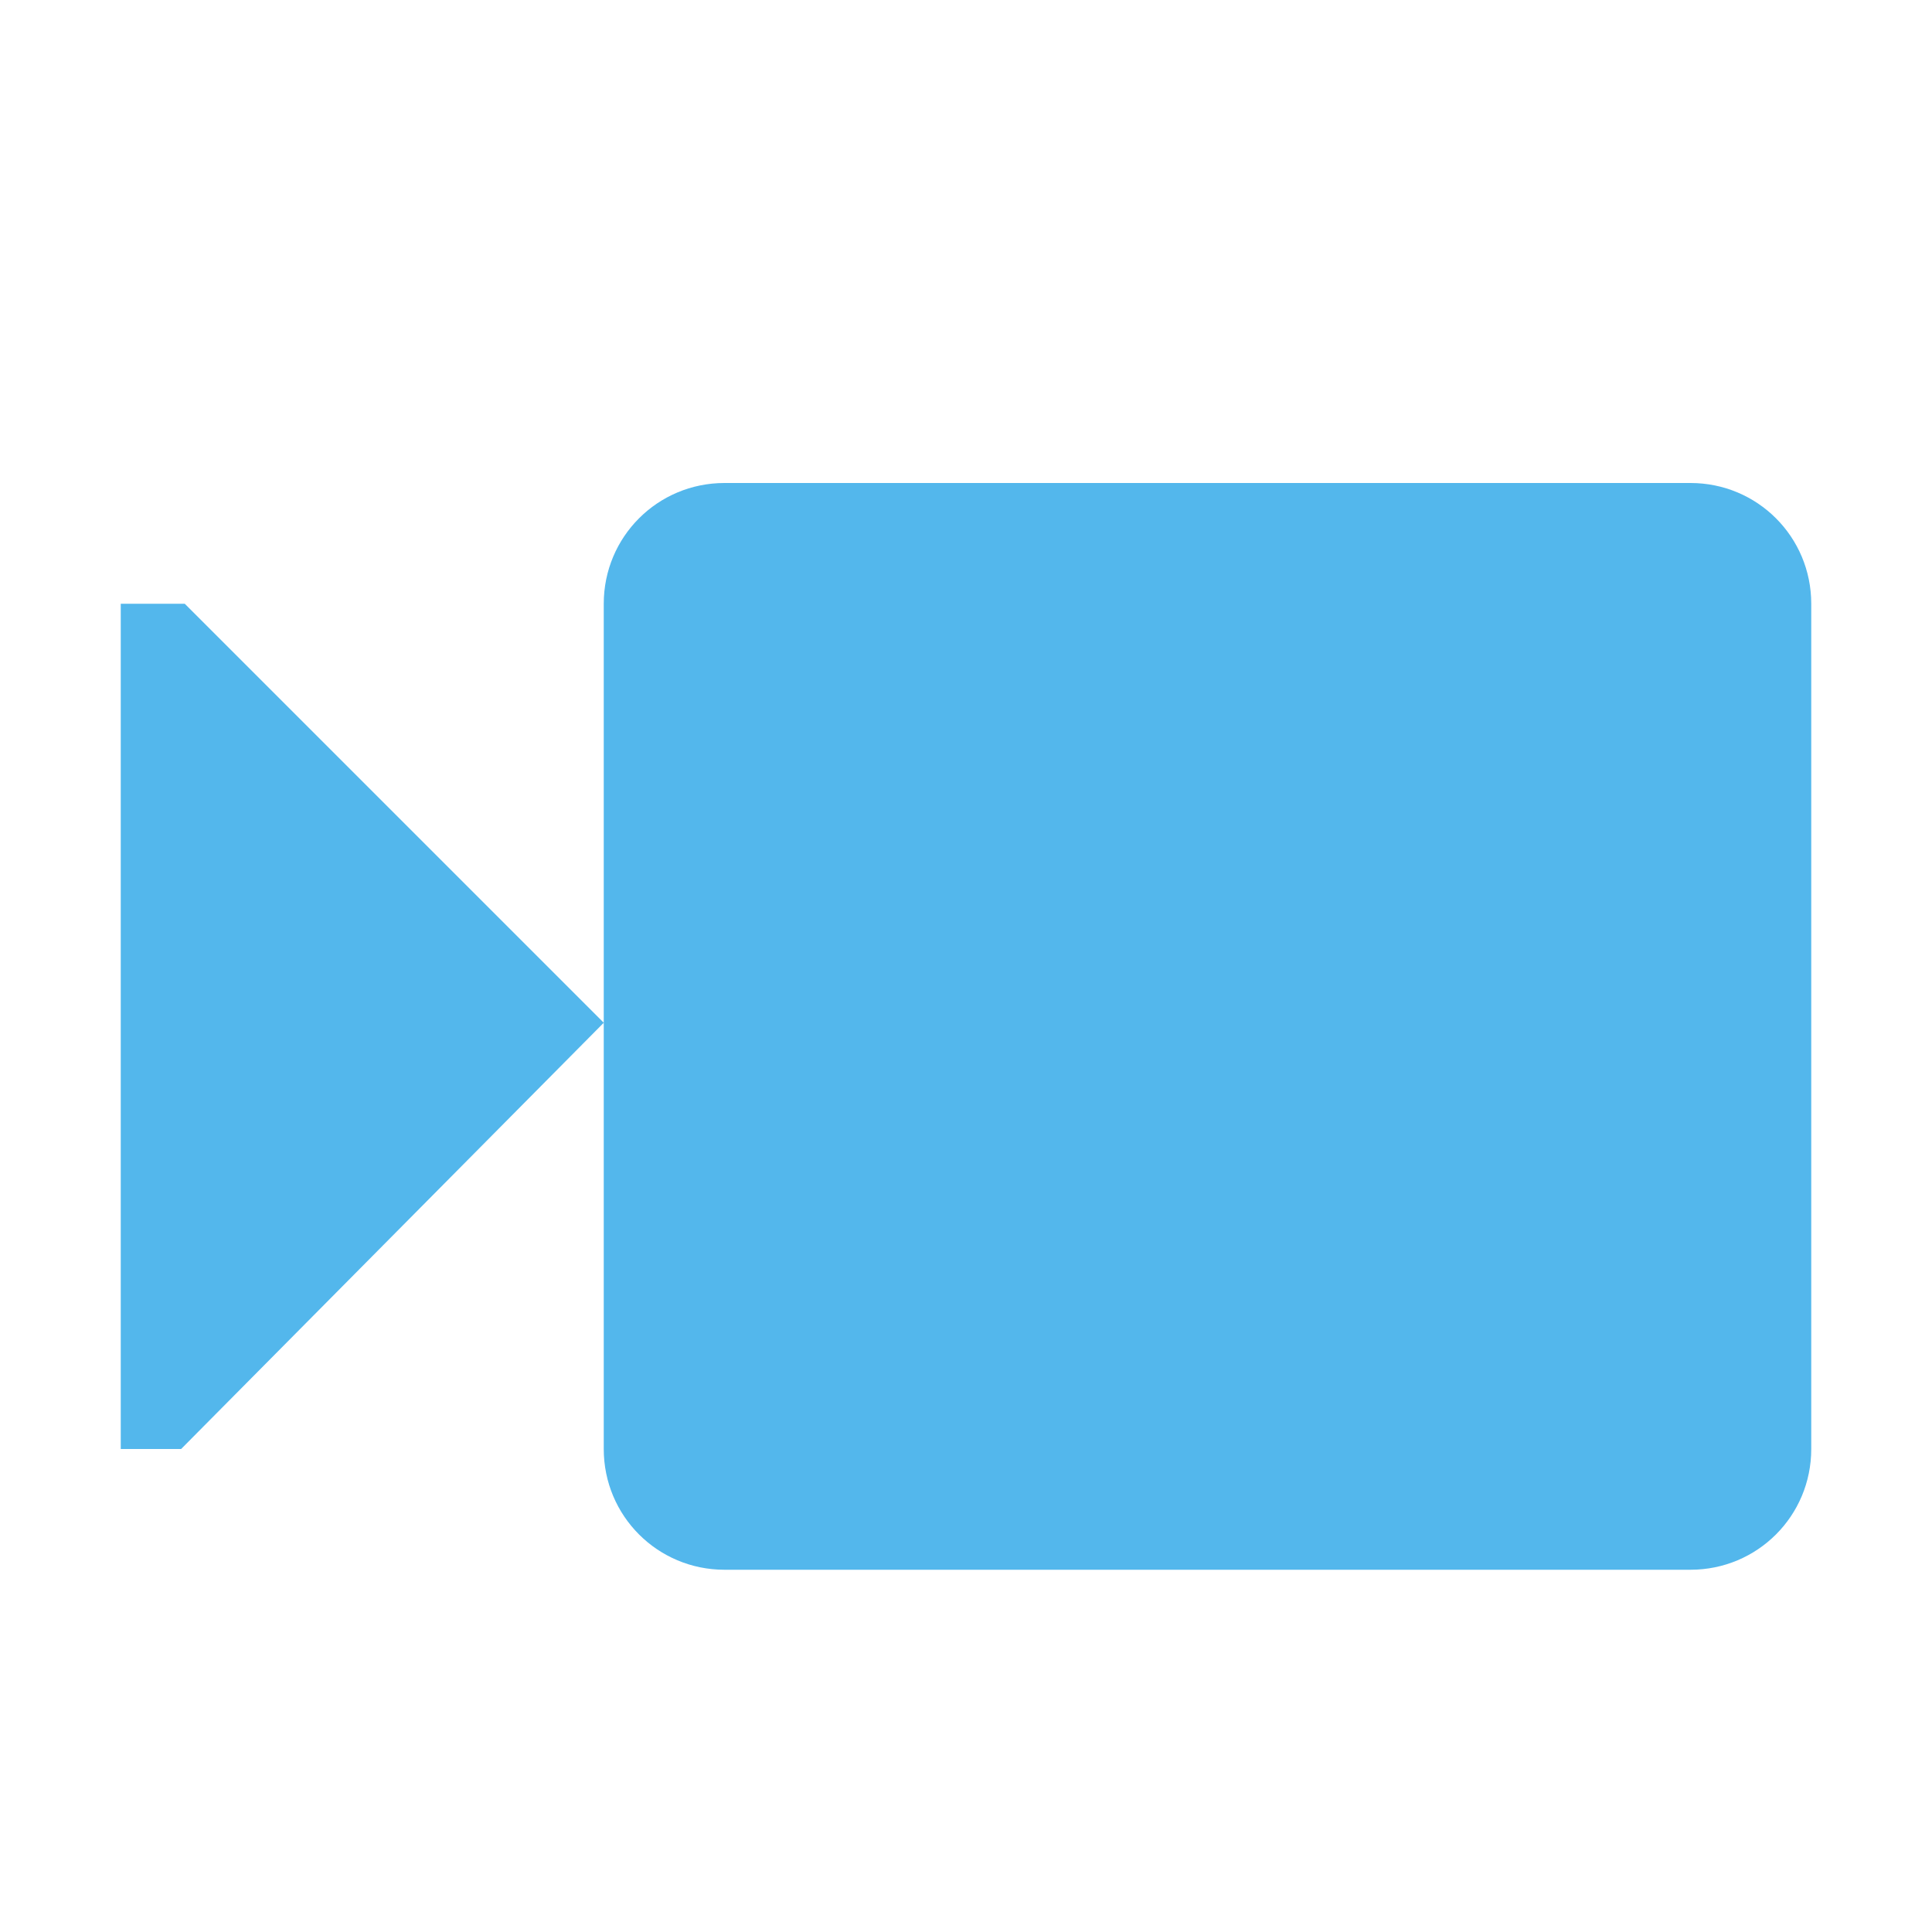
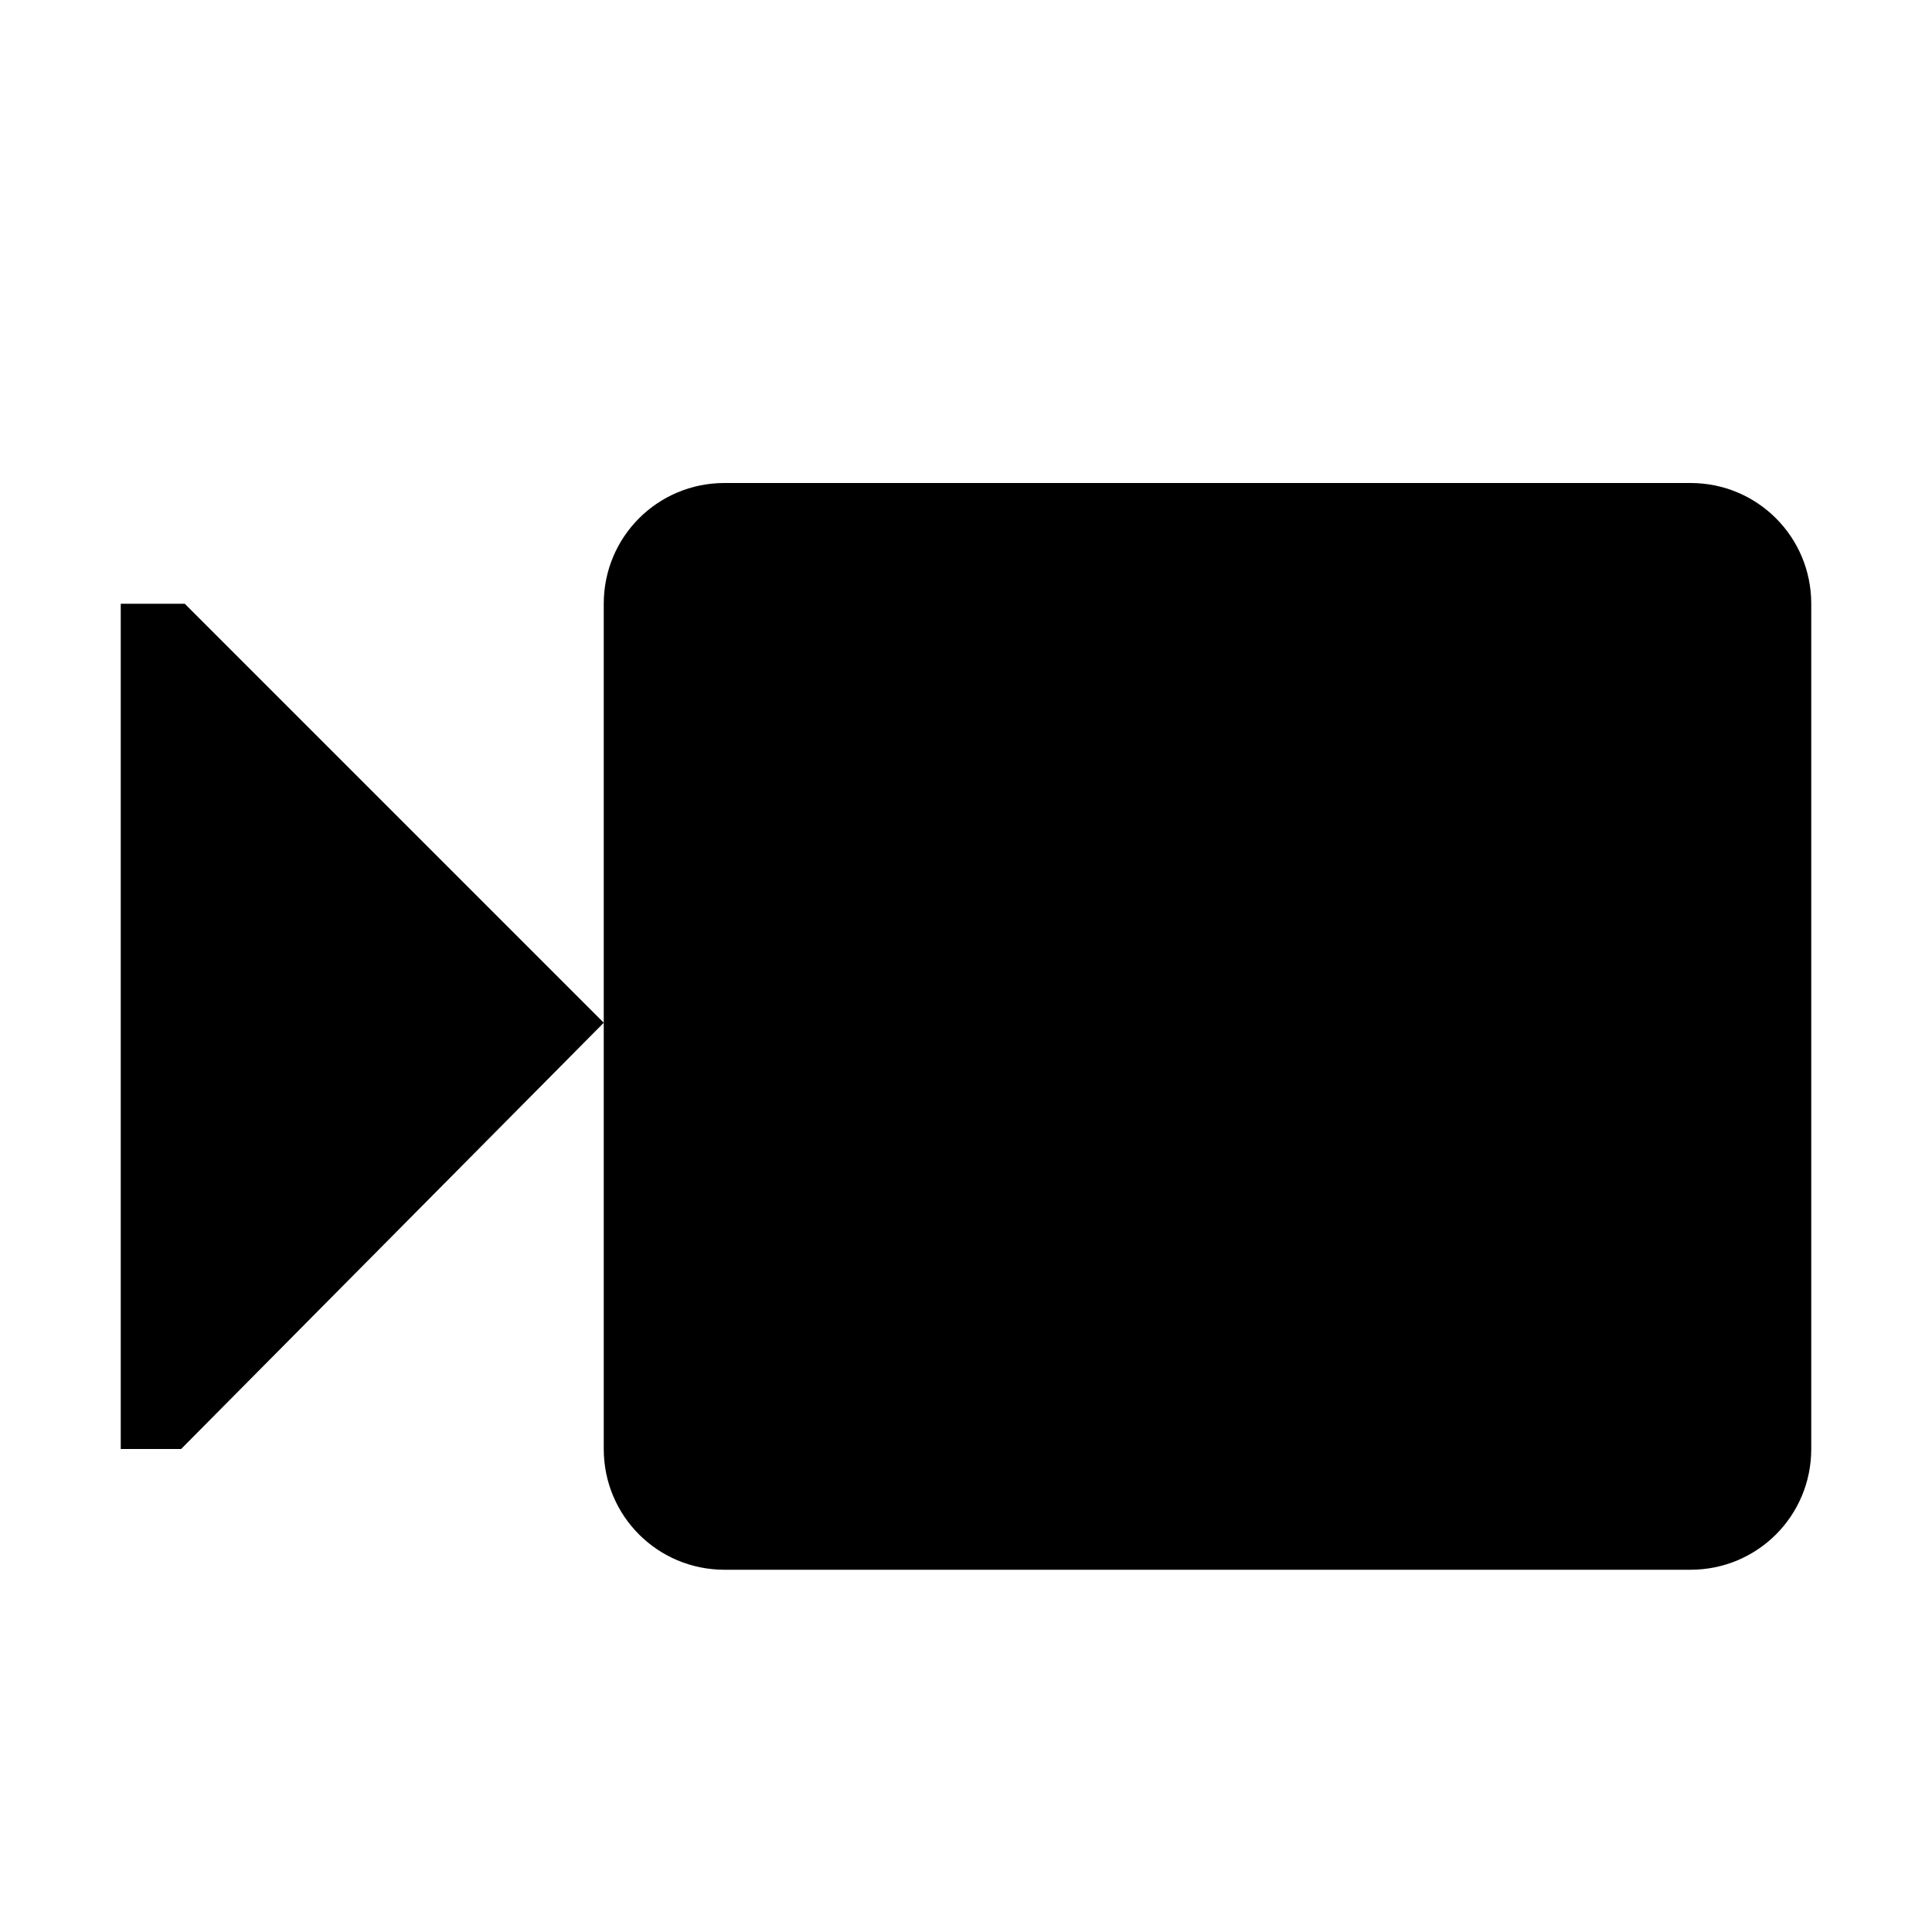
<svg xmlns="http://www.w3.org/2000/svg" width="16" height="16">
  <g fill="#53b7ec" color="#53b7ec" style="">
-     <path d="M6 4h8c.554 0 1 .446 1 1v7c0 .554-.446 1-1 1H6c-.554 0-1-.446-1-1V5c0-.554.446-1 1-1zM5 8.47L1.53 5H1v7h.5z" style="marker:none" overflow="visible" />
+     <path d="M6 4h8c.554 0 1 .446 1 1v7c0 .554-.446 1-1 1H6c-.554 0-1-.446-1-1V5c0-.554.446-1 1-1zM5 8.47L1.53 5H1v7h.5z" style="marker:none;fill:#000000;" overflow="visible" />
  </g>
</svg>
